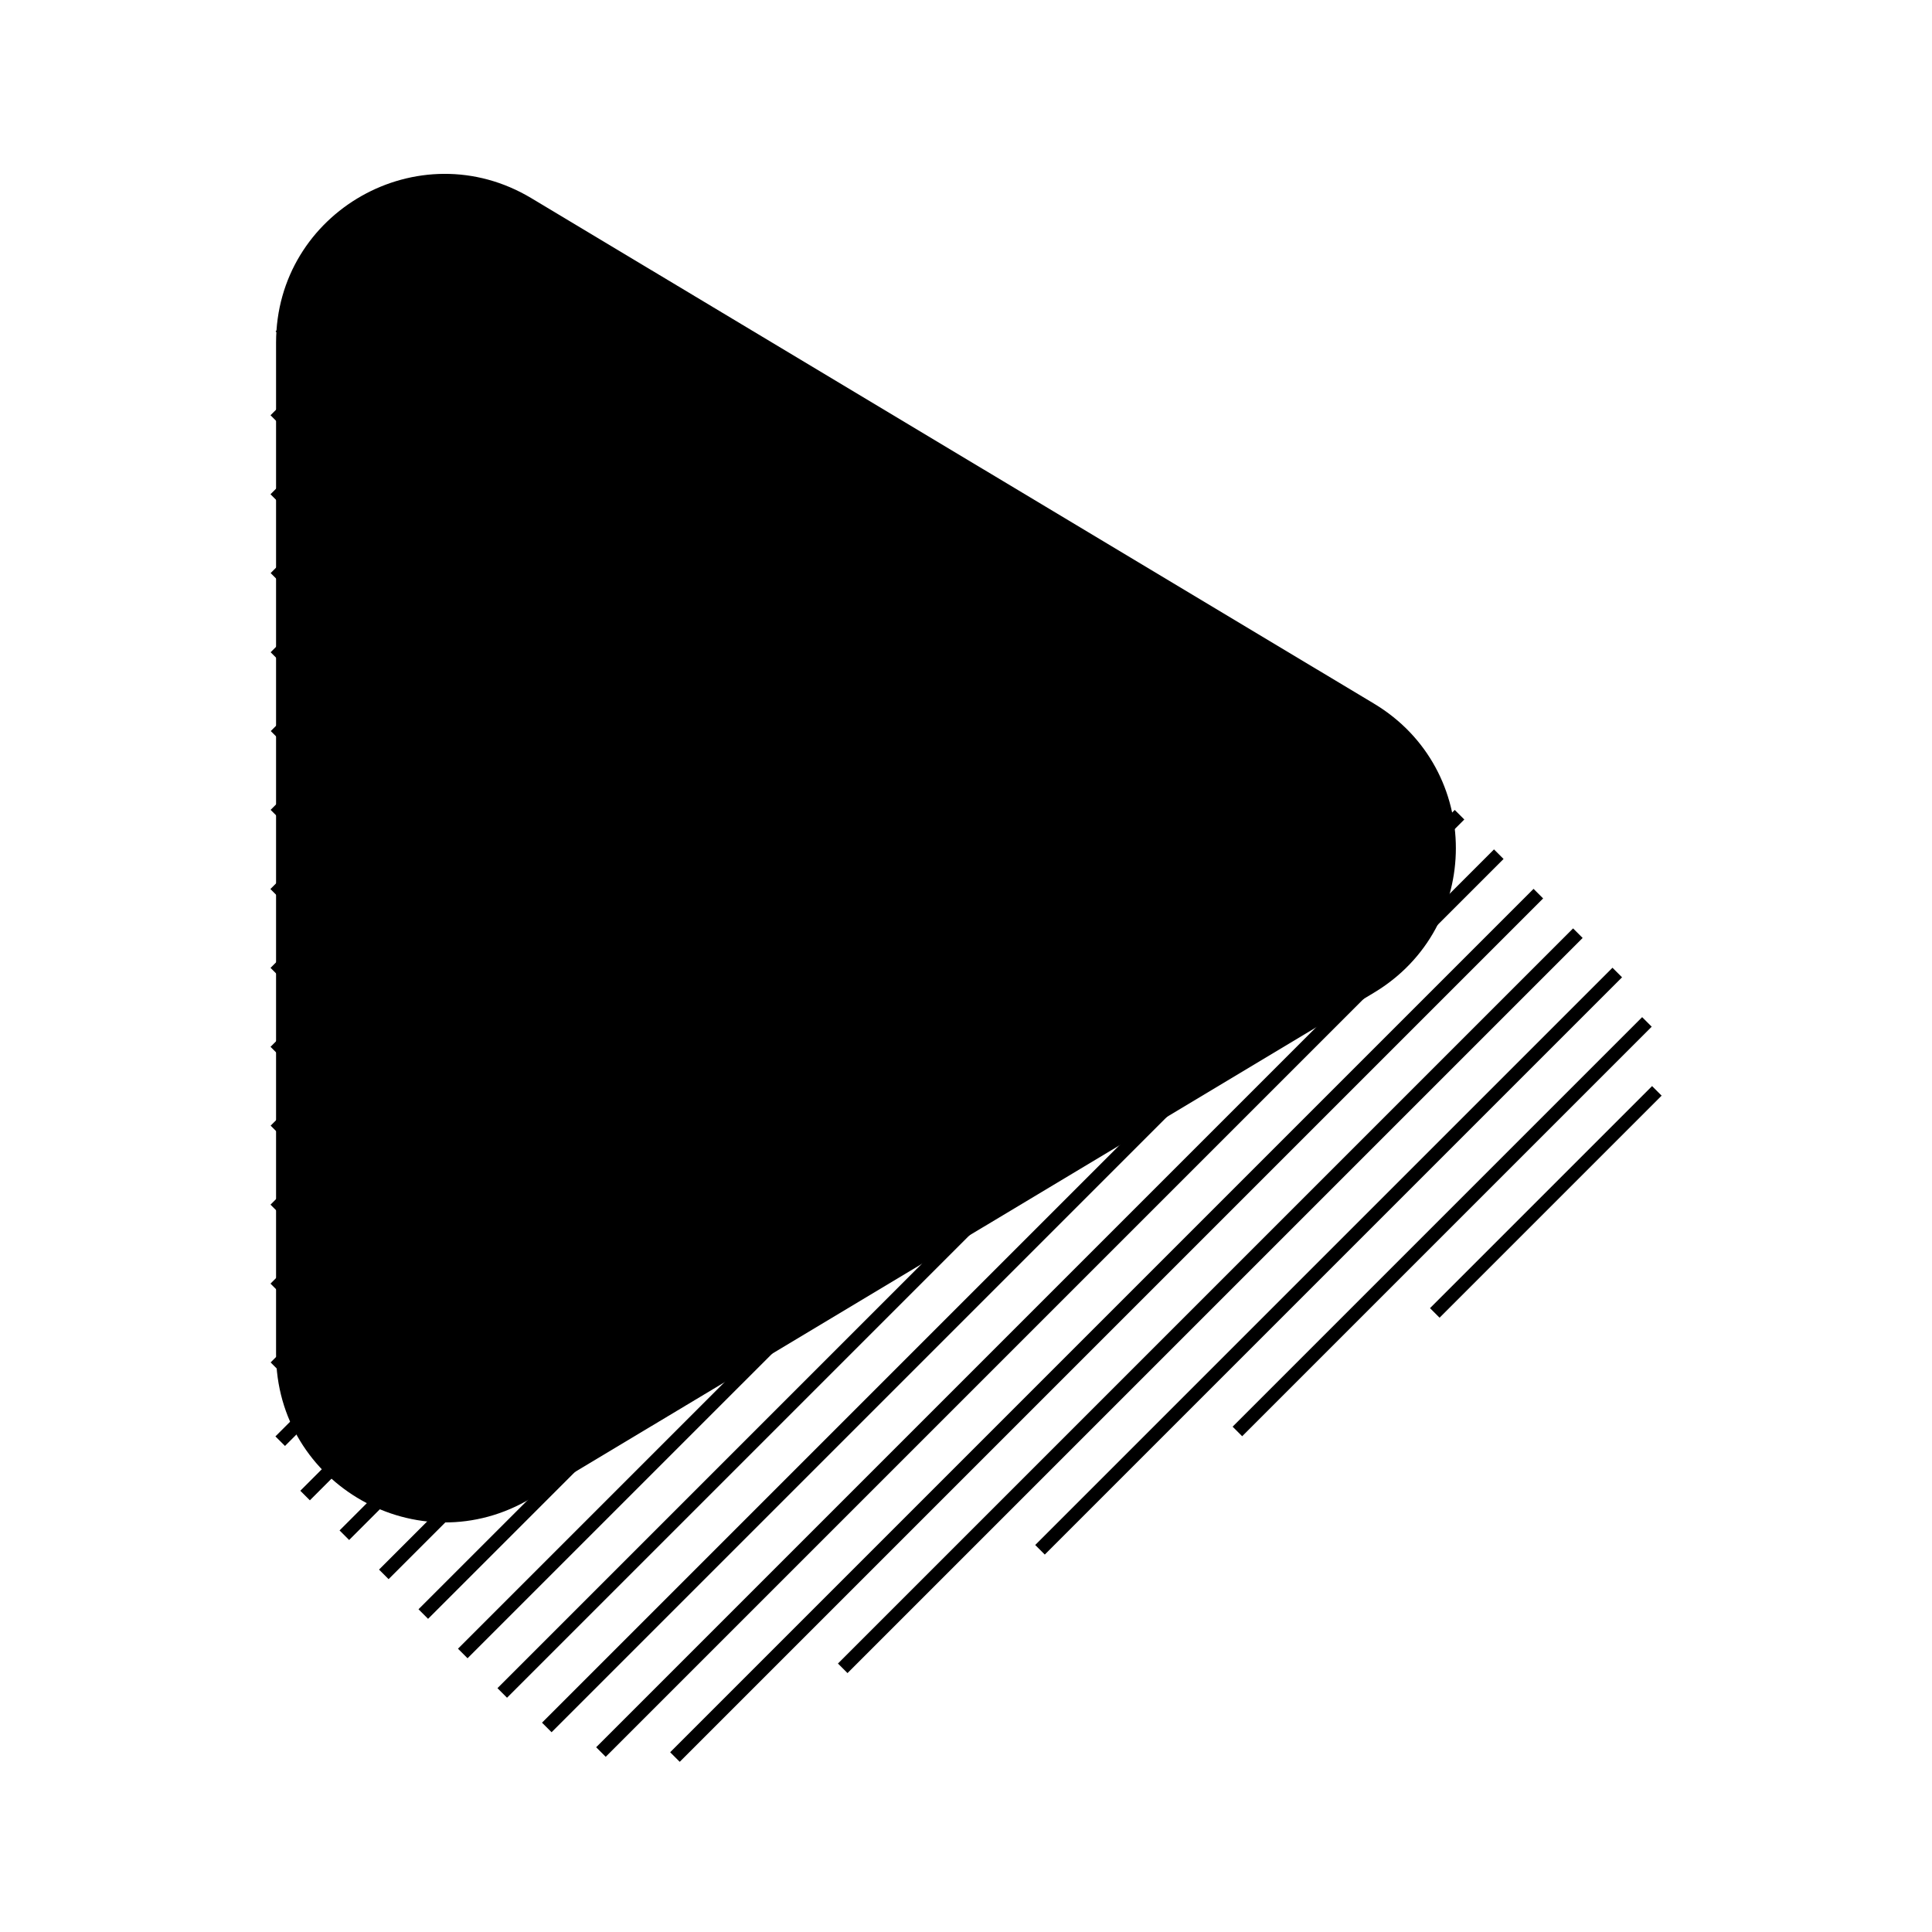
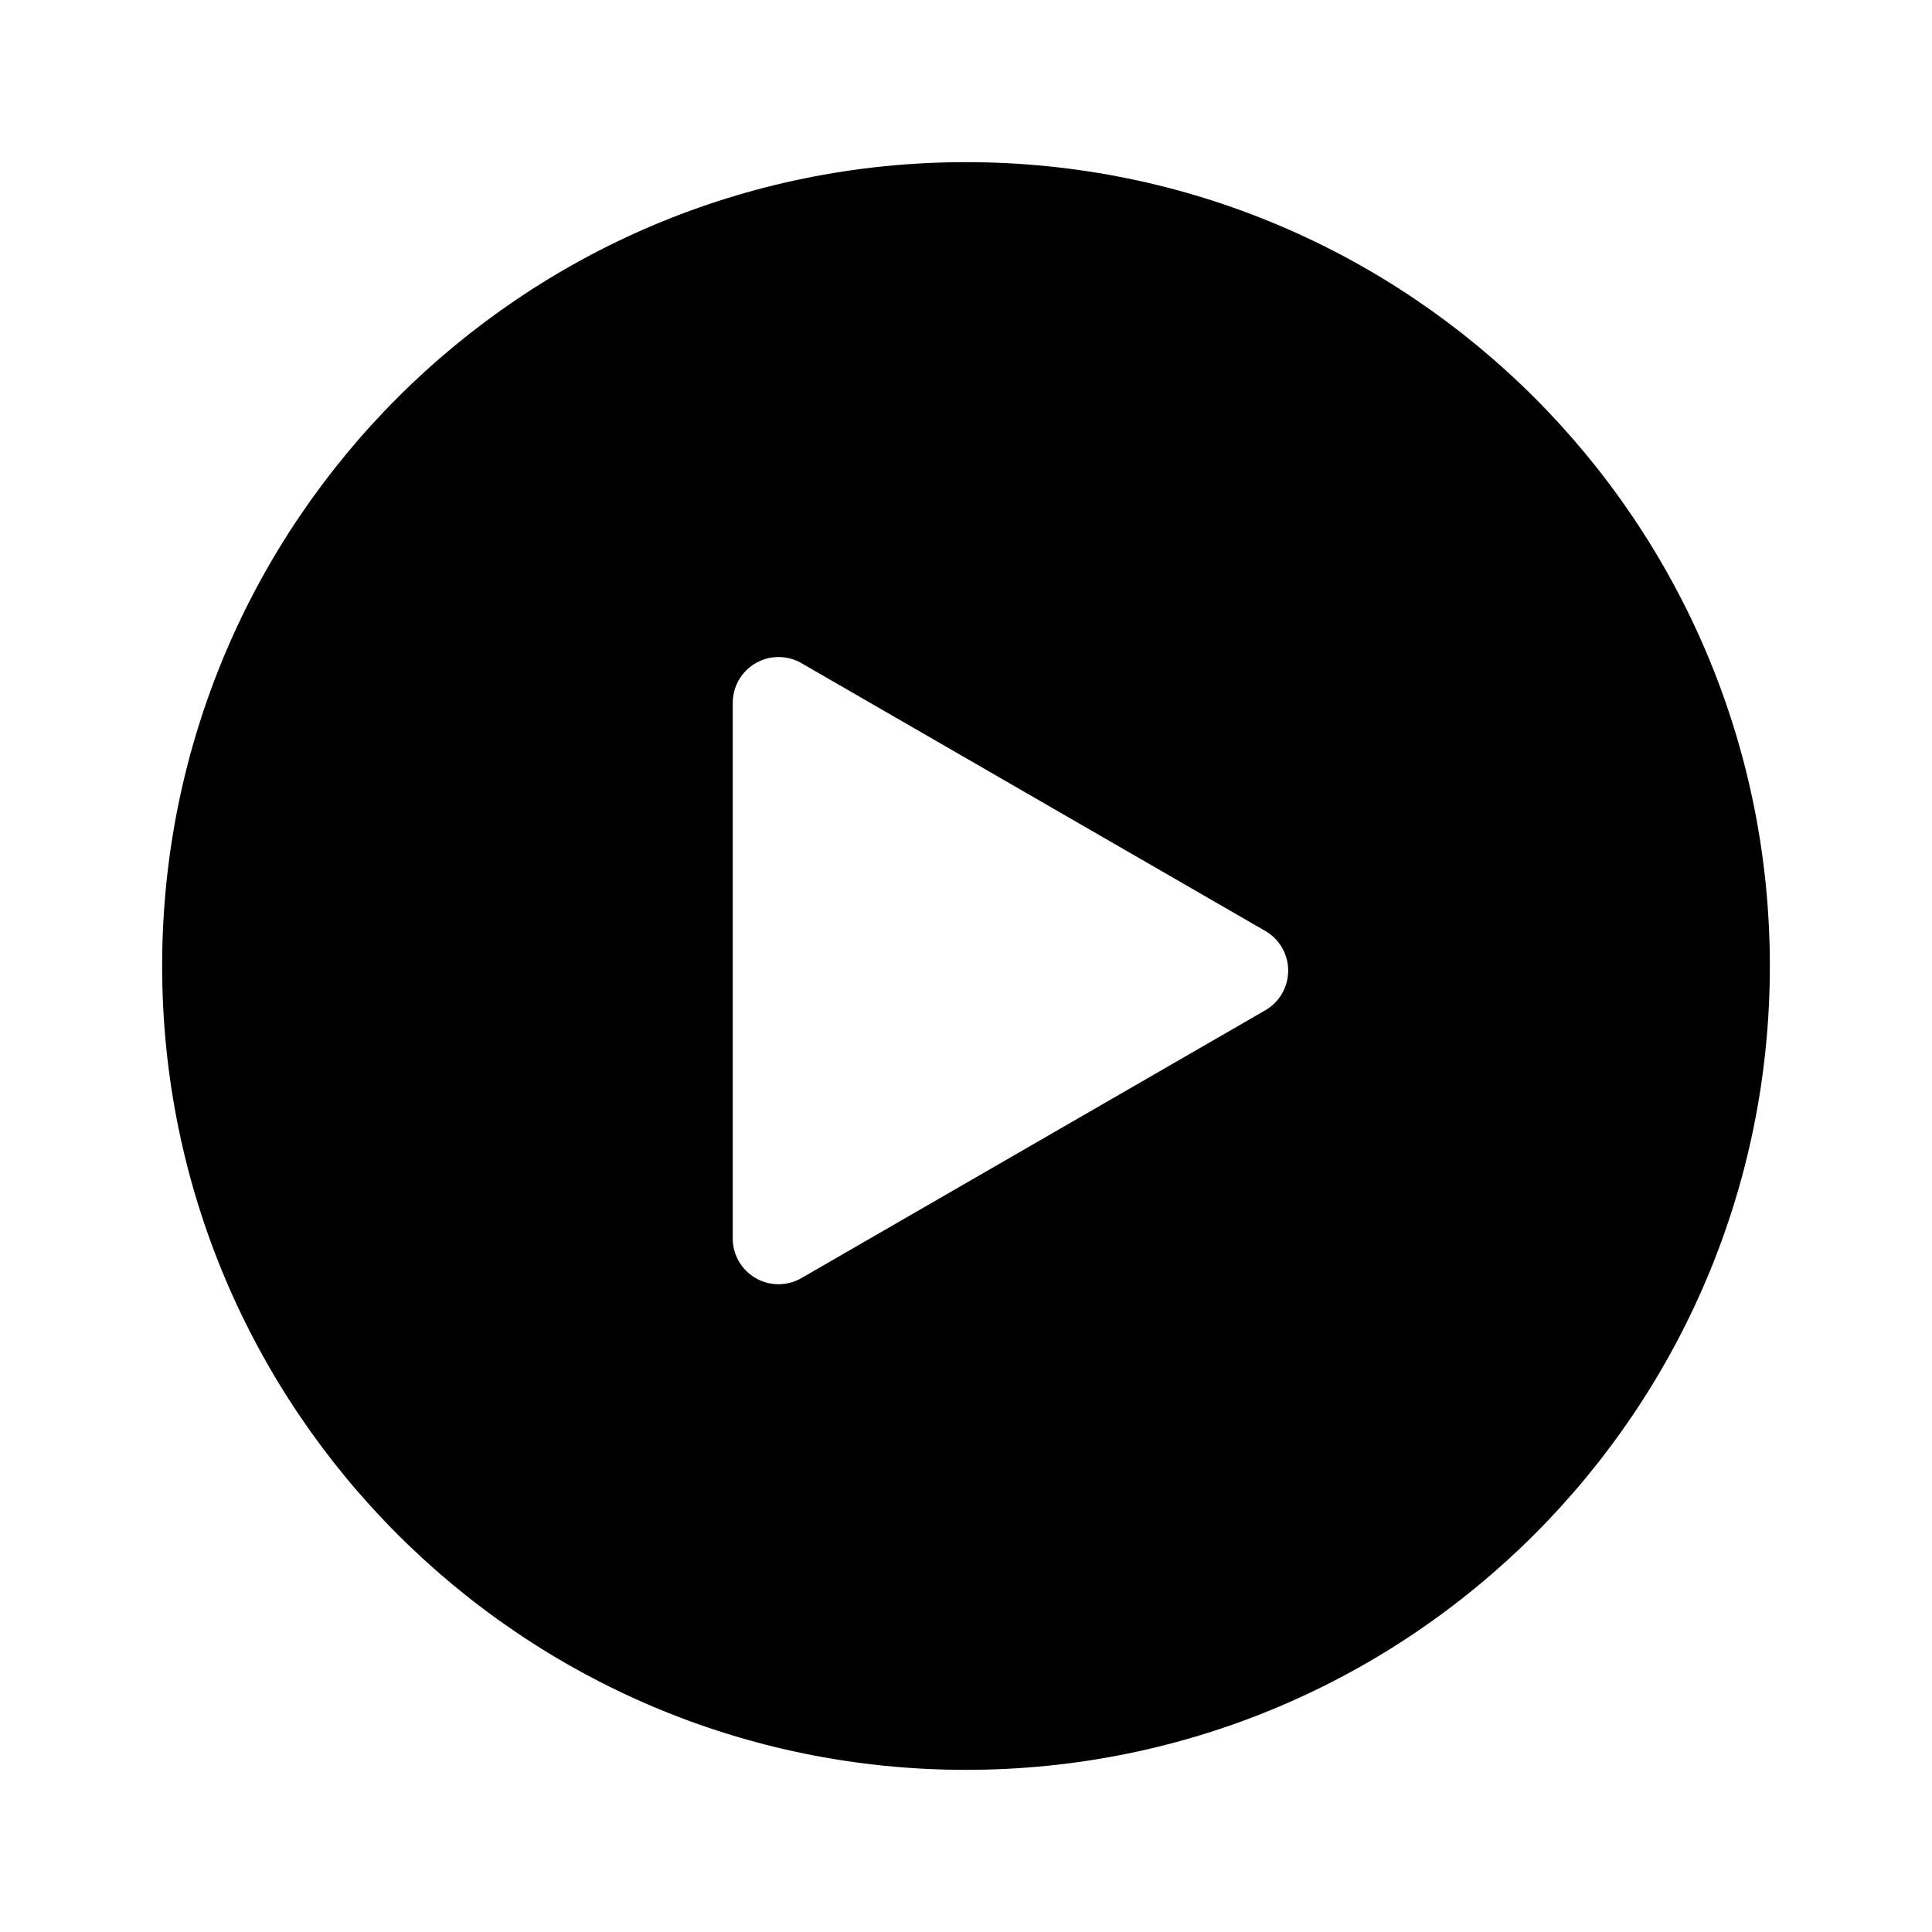
- <svg xmlns="http://www.w3.org/2000/svg" viewBox="0 0 90 90" id="play">
-   <rect width="14.63" height=".63" x="64.69" y="55.68" transform="rotate(-45 72 55.986)" />
-   <rect width="26.98" height=".63" x="53.69" y="56.83" transform="rotate(-45 67.18 57.143)" />
-   <rect width="38.03" height=".63" x="42.88" y="58.44" transform="rotate(-45 61.887 58.755)" />
-   <rect width="48.43" height=".63" x="32.16" y="60.28" transform="rotate(-45 56.376 60.588)" />
-   <rect width="56.88" height=".63" x="23.11" y="61.43" transform="rotate(-45 51.544 61.74)" />
-   <rect width="59.15" height=".63" x="19.33" y="60.39" transform="rotate(-45 48.904 60.703)" />
-   <rect width="60.13" height=".63" x="16.66" y="58.9" transform="rotate(-45 46.724 59.206)" />
-   <rect width="60.45" height=".63" x="14.54" y="57.18" transform="rotate(-45 44.763 57.489)" />
-   <rect width="60.13" height=".63" x="12.75" y="55.45" transform="rotate(-45 42.818 55.764)" />
-   <rect width="59.48" height=".63" x="11.01" y="53.84" transform="rotate(-45 40.754 54.16)" />
-   <rect width="58.83" height=".63" x="9.27" y="52.23" transform="rotate(-45 38.677 52.55)" />
-   <rect width="58.18" height=".63" x="7.52" y="50.63" transform="rotate(-45 36.612 50.945)" />
-   <rect width="57.53" height=".63" x="5.78" y="49.02" transform="rotate(-45 34.54 49.323)" />
-   <rect width="55.9" height=".63" x="4.87" y="47.06" transform="rotate(-45 32.815 47.378)" />
-   <rect width="52.98" height=".63" x="5.07" y="44.65" transform="rotate(-45 31.553 44.96)" />
-   <rect width="49.73" height=".63" x="5.54" y="42.12" transform="rotate(-45 30.407 42.435)" />
-   <rect width="46.47" height=".63" x="6.02" y="39.59" transform="rotate(-45 29.261 39.91)" />
-   <rect width="43.23" height=".63" x="6.5" y="37.07" transform="rotate(-45 28.103 37.38)" />
-   <rect width="39.98" height=".63" x="6.97" y="34.54" transform="rotate(-45 26.957 34.854)" />
-   <rect width="36.73" height=".63" x="7.45" y="32.01" transform="rotate(-45 25.811 32.329)" />
-   <rect width="33.48" height=".63" x="7.92" y="29.48" transform="rotate(-45 24.665 29.803)" />
-   <rect width="30.23" height=".63" x="8.4" y="26.95" transform="rotate(-45 23.512 27.261)" />
-   <rect width="26.98" height=".63" x="8.88" y="24.43" transform="rotate(-45 22.366 24.736)" />
-   <rect width="23.73" height=".63" x="9.35" y="21.9" transform="rotate(-45 21.22 22.21)" />
-   <rect width="20.48" height=".63" x="9.83" y="19.37" transform="rotate(-45 20.062 19.68)" />
-   <rect width="17.23" height=".63" x="10.3" y="16.84" transform="rotate(-45 18.916 17.155)" />
-   <rect width="13.45" height=".63" x="10.86" y="14.5" transform="rotate(-45 17.578 14.819)" />
-   <rect width="7.85" height=".63" x="11.91" y="12.57" transform="rotate(-45 15.835 12.88)" />
-   <path fill-rule="evenodd" d="m64.01,32.78L24.75,9.23c-5.24-3.14-11.89.63-11.89,6.73v47.1c0,6.1,6.66,9.87,11.89,6.73l39.26-23.55c5.08-3.05,5.08-10.41,0-13.46" />
+ <svg xmlns="http://www.w3.org/2000/svg" width="139" height="139" id="play">
+   <path d="M69.5 11.666c-31.941 0-57.834 25.895-57.834 57.834 0 31.94 25.893 57.834 57.834 57.834s57.834-25.894 57.834-57.834c0-31.939-25.893-57.834-57.834-57.834zm21.532 61.021L57.659 91.954a3.293 3.293 0 0 1-4.941-2.854V50.565a3.297 3.297 0 0 1 4.943-2.854l33.373 19.268a3.292 3.292 0 0 1 1.646 2.854 3.293 3.293 0 0 1-1.648 2.854z" />
</svg>
